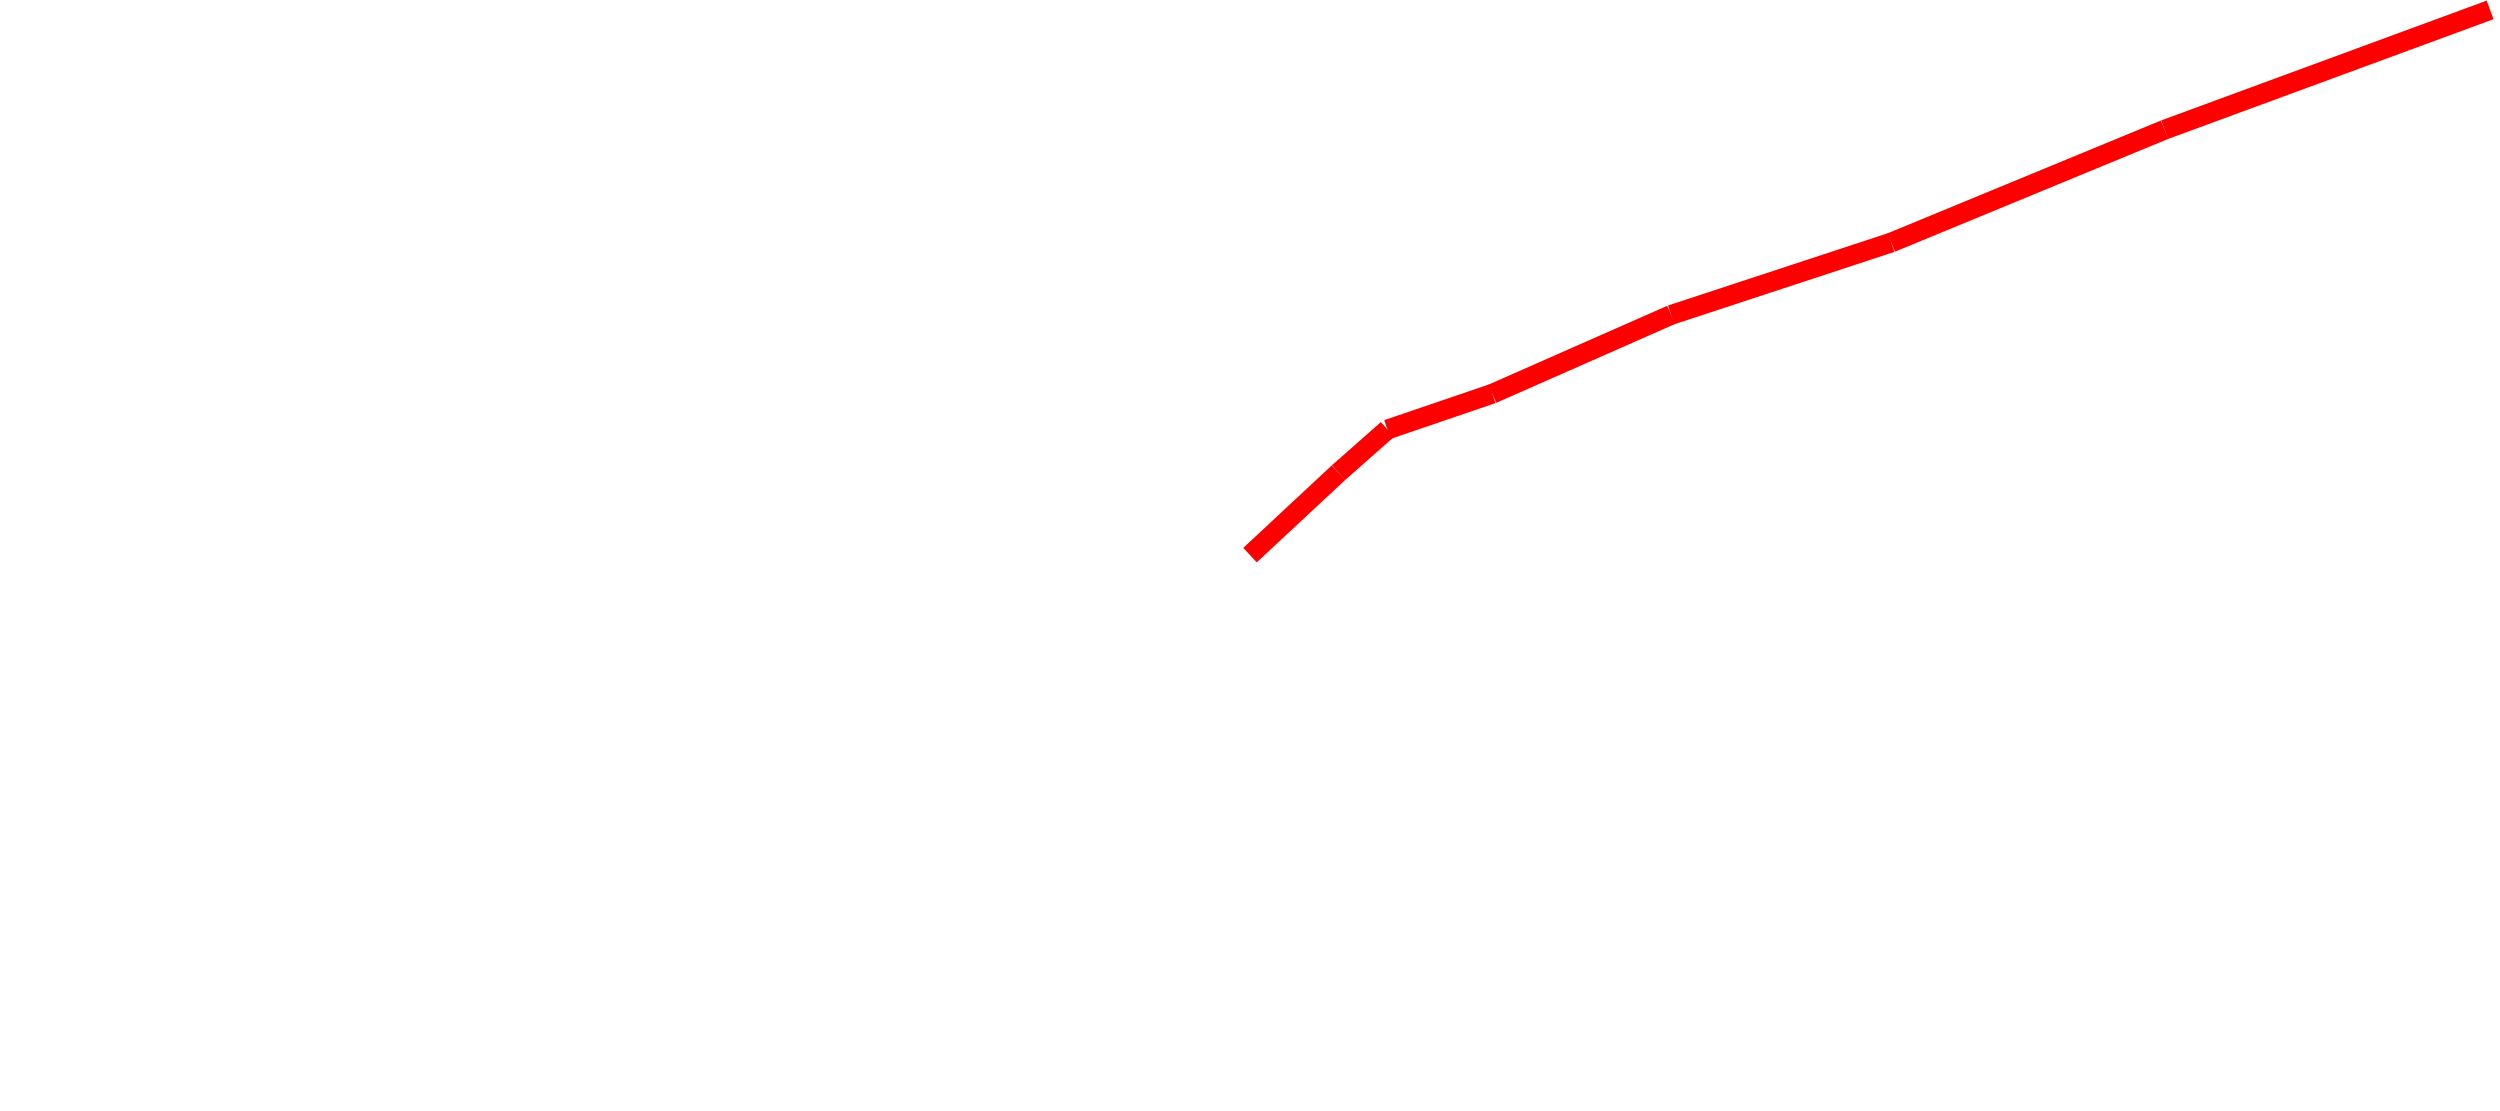
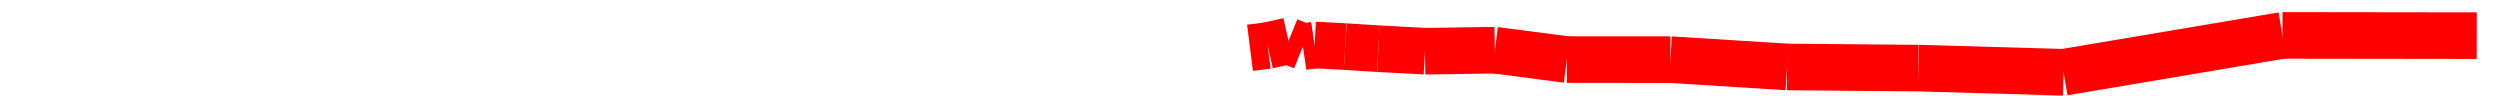
- <svg xmlns="http://www.w3.org/2000/svg" version="1.1" width="1262.904" height="560.863">
-   <line x1="631.452" y1="280.432" x2="676.149" y2="238.78" stroke="red" style="stroke-width:10" />
-   <line x1="676.149" y1="238.78" x2="700.874" y2="216.962" stroke="red" style="stroke-width:10" />
-   <line x1="700.874" y1="216.962" x2="753.856" y2="198.905" stroke="red" style="stroke-width:10" />
-   <line x1="753.856" y1="198.905" x2="844.2" y2="159.067" stroke="red" style="stroke-width:10" />
-   <line x1="844.2" y1="159.067" x2="955.375" y2="122.508" stroke="red" style="stroke-width:10" />
-   <line x1="955.375" y1="122.508" x2="1093.462" y2="65.519" stroke="red" style="stroke-width:10" />
-   <line x1="1093.462" y1="65.519" x2="1257.904" y2="5.0" stroke="red" style="stroke-width:10" />
+ <svg xmlns="http://www.w3.org/2000/svg" version="1.1" width="536.895" height="20.523">
+   <line x1="268.448" y1="10.261" x2="272.245" y2="9.778" stroke="red" style="stroke-width:10" />
+   <line x1="272.245" y1="9.778" x2="276.712" y2="8.774" stroke="red" style="stroke-width:10" />
+   <line x1="276.712" y1="8.774" x2="279.807" y2="10.047" stroke="red" style="stroke-width:10" />
+   <line x1="279.807" y1="10.047" x2="282.328" y2="9.663" stroke="red" style="stroke-width:10" />
+   <line x1="282.328" y1="9.663" x2="288.894" y2="10.008" stroke="red" style="stroke-width:10" />
+   <line x1="288.894" y1="10.008" x2="296.015" y2="10.46" stroke="red" style="stroke-width:10" />
+   <line x1="296.015" y1="10.46" x2="306.024" y2="11.003" stroke="red" style="stroke-width:10" />
+   <line x1="306.024" y1="11.003" x2="321.026" y2="10.776" stroke="red" style="stroke-width:10" />
+   <line x1="321.026" y1="10.776" x2="336.492" y2="12.794" stroke="red" style="stroke-width:10" />
+   <line x1="336.492" y1="12.794" x2="358.724" y2="12.811" stroke="red" style="stroke-width:10" />
+   <line x1="358.724" y1="12.811" x2="383.787" y2="14.378" stroke="red" style="stroke-width:10" />
+   <line x1="383.787" y1="14.378" x2="411.991" y2="14.626" stroke="red" style="stroke-width:10" />
+   <line x1="411.991" y1="14.626" x2="443.167" y2="15.523" stroke="red" style="stroke-width:10" />
+   <line x1="443.167" y1="15.523" x2="490.174" y2="7.6" stroke="red" style="stroke-width:10" />
+   <line x1="490.174" y1="7.6" x2="531.895" y2="7.656" stroke="red" style="stroke-width:10" />
</svg>
